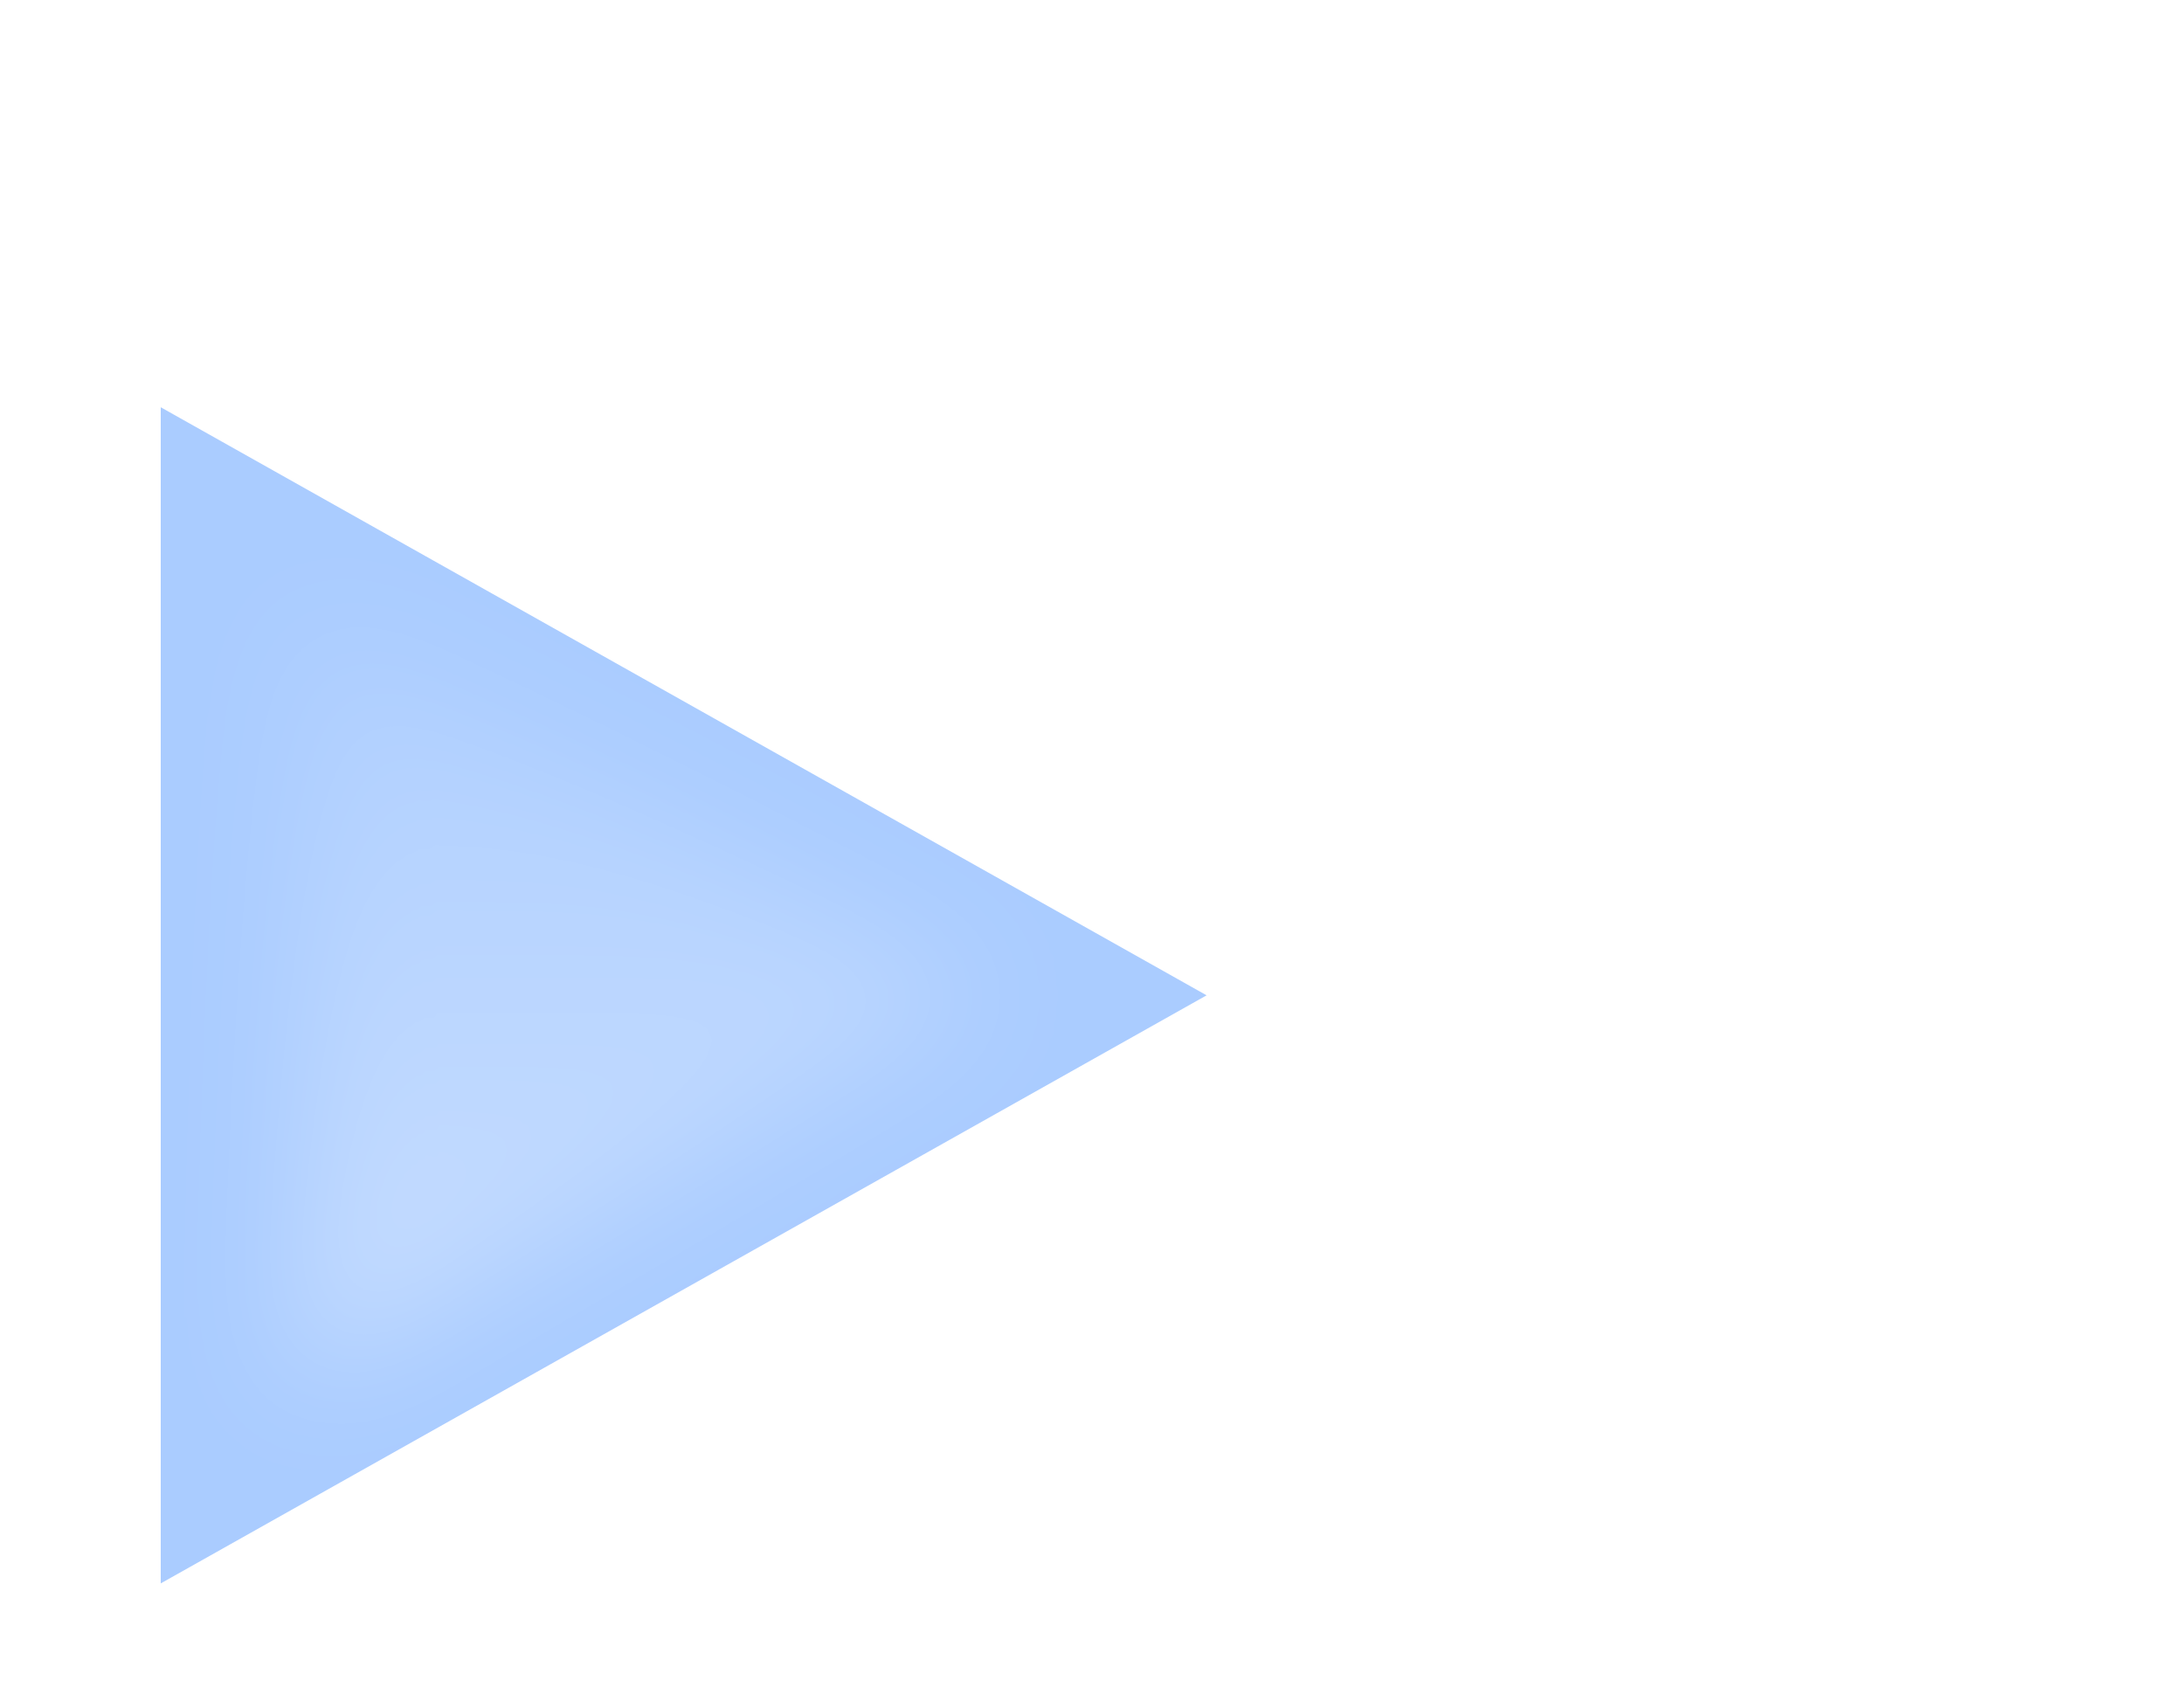
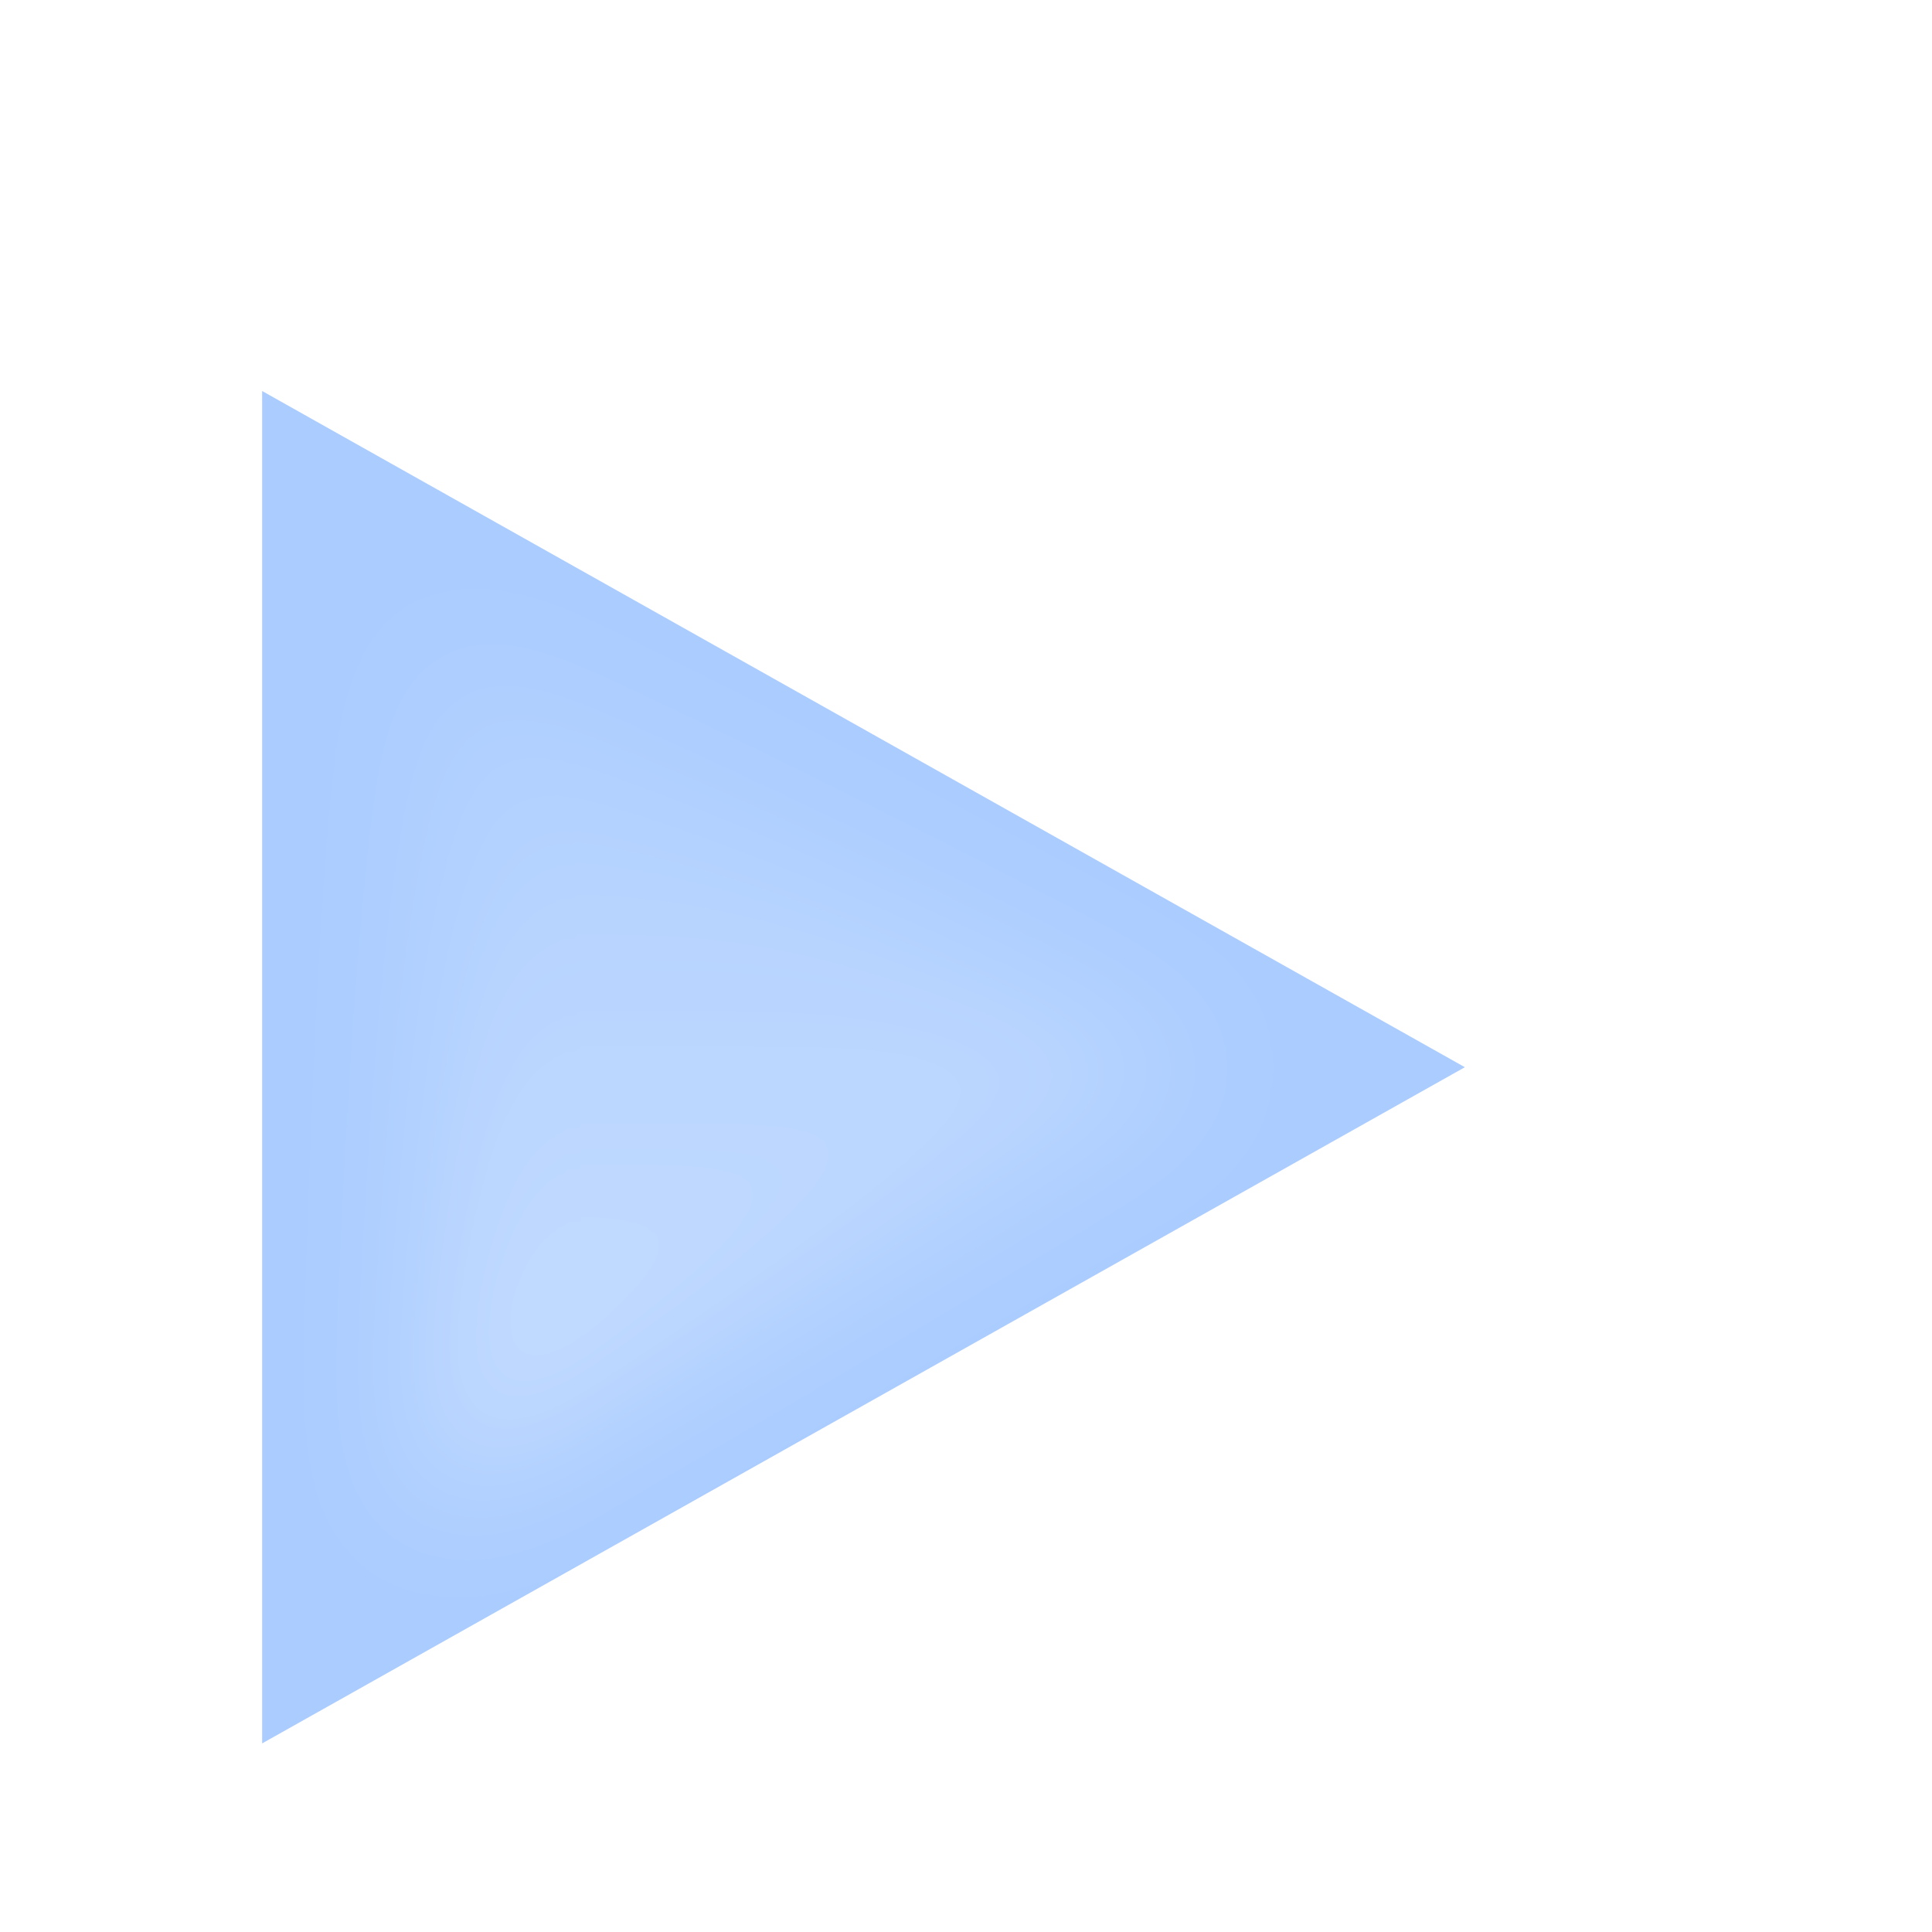
- <svg xmlns="http://www.w3.org/2000/svg" xmlns:xlink="http://www.w3.org/1999/xlink" width="1300" height="1000" id="svg2" version="1.1">
+ <svg xmlns="http://www.w3.org/2000/svg" xmlns:xlink="http://www.w3.org/1999/xlink" width="1000" height="1000" id="svg2" version="1.1">
  <defs id="defs4">
    <linearGradient id="linearGradient4277">
      <stop style="stop-color:#ffffff;stop-opacity:1;" offset="0" id="stop4279" />
      <stop style="stop-color:#ffffff;stop-opacity:0;" offset="1" id="stop4281" />
    </linearGradient>
    <linearGradient id="linearGradient4219">
      <stop style="stop-color:#ffffff;stop-opacity:1;" offset="0" id="stop4221" />
      <stop style="stop-color:#ffffff;stop-opacity:0;" offset="1" id="stop4223" />
    </linearGradient>
    <linearGradient id="linearGradient3625">
      <stop style="stop-color:#ffffff;stop-opacity:1;" offset="0" id="stop3627" />
      <stop style="stop-color:#ffffff;stop-opacity:0;" offset="1" id="stop3629" />
    </linearGradient>
    <linearGradient xlink:href="#linearGradient3625" id="linearGradient3631" x1="-274.272" y1="34.445" x2="334.303" y2="34.445" gradientUnits="userSpaceOnUse" />
    <linearGradient xlink:href="#linearGradient3625" id="linearGradient3206" gradientUnits="userSpaceOnUse" x1="-274.272" y1="34.445" x2="334.303" y2="34.445" gradientTransform="translate(769.4947,0)" />
    <linearGradient xlink:href="#linearGradient3625" id="linearGradient4041" x1="-223.374" y1="34.7" x2="283.421" y2="34.7" gradientUnits="userSpaceOnUse" />
    <linearGradient xlink:href="#linearGradient3625" id="linearGradient4043" gradientUnits="userSpaceOnUse" x1="-223.374" y1="34.7" x2="283.421" y2="34.7" />
    <linearGradient xlink:href="#linearGradient3625" id="linearGradient4045" gradientUnits="userSpaceOnUse" x1="-223.374" y1="34.7" x2="283.421" y2="34.7" />
    <linearGradient xlink:href="#linearGradient3625" id="linearGradient4077" gradientUnits="userSpaceOnUse" x1="-223.374" y1="34.7" x2="283.421" y2="34.7" />
    <linearGradient xlink:href="#linearGradient3625" id="linearGradient4079" gradientUnits="userSpaceOnUse" x1="-223.374" y1="34.7" x2="283.421" y2="34.7" />
    <linearGradient xlink:href="#linearGradient3625" id="linearGradient4081" gradientUnits="userSpaceOnUse" x1="-223.374" y1="34.7" x2="283.421" y2="34.7" />
    <linearGradient xlink:href="#linearGradient3625" id="linearGradient4084" gradientUnits="userSpaceOnUse" x1="-223.374" y1="34.7" x2="283.421" y2="34.7" gradientTransform="translate(-33.67297,35.35662)" />
    <linearGradient xlink:href="#linearGradient3625" id="linearGradient4087" gradientUnits="userSpaceOnUse" x1="-223.374" y1="34.7" x2="283.421" y2="34.7" gradientTransform="translate(-33.67297,35.35662)" />
    <linearGradient xlink:href="#linearGradient3625" id="linearGradient4091" gradientUnits="userSpaceOnUse" gradientTransform="translate(-33.67297,35.35662)" x1="-223.374" y1="34.7" x2="283.421" y2="34.7" />
    <linearGradient xlink:href="#linearGradient3625" id="linearGradient4095" gradientUnits="userSpaceOnUse" gradientTransform="translate(-33.67297,35.35662)" x1="-223.374" y1="34.7" x2="283.421" y2="34.7" />
    <linearGradient xlink:href="#linearGradient3625" id="linearGradient4099" gradientUnits="userSpaceOnUse" gradientTransform="translate(-33.67297,35.35662)" x1="-223.374" y1="34.7" x2="283.421" y2="34.7" />
    <linearGradient xlink:href="#linearGradient3625" id="linearGradient4103" gradientUnits="userSpaceOnUse" gradientTransform="translate(-33.67297,35.35662)" x1="-223.374" y1="34.7" x2="283.421" y2="34.7" />
    <linearGradient xlink:href="#linearGradient3625" id="linearGradient4107" gradientUnits="userSpaceOnUse" gradientTransform="translate(-33.67297,35.35662)" x1="-223.374" y1="34.7" x2="283.421" y2="34.7" />
    <linearGradient xlink:href="#linearGradient3625" id="linearGradient4111" gradientUnits="userSpaceOnUse" gradientTransform="translate(-33.67297,35.35662)" x1="-223.374" y1="34.7" x2="283.421" y2="34.7" />
    <linearGradient xlink:href="#linearGradient3625" id="linearGradient4115" gradientUnits="userSpaceOnUse" gradientTransform="translate(-33.67297,35.35662)" x1="-223.374" y1="34.7" x2="283.421" y2="34.7" />
    <linearGradient xlink:href="#linearGradient3625" id="linearGradient4119" gradientUnits="userSpaceOnUse" gradientTransform="translate(-33.67297,35.35662)" x1="-223.374" y1="34.7" x2="283.421" y2="34.7" />
    <linearGradient xlink:href="#linearGradient3625" id="linearGradient4123" gradientUnits="userSpaceOnUse" gradientTransform="translate(-33.67297,35.35662)" x1="-223.374" y1="34.7" x2="283.421" y2="34.7" />
    <linearGradient xlink:href="#linearGradient3625" id="linearGradient4127" gradientUnits="userSpaceOnUse" gradientTransform="translate(-33.67297,35.35662)" x1="-223.374" y1="34.7" x2="283.421" y2="34.7" />
    <linearGradient xlink:href="#linearGradient3625" id="linearGradient4131" gradientUnits="userSpaceOnUse" gradientTransform="translate(-33.67297,35.35662)" x1="-223.374" y1="34.7" x2="283.421" y2="34.7" />
    <linearGradient xlink:href="#linearGradient3625" id="linearGradient4135" gradientUnits="userSpaceOnUse" gradientTransform="translate(-33.67297,35.35662)" x1="-223.374" y1="34.7" x2="283.421" y2="34.7" />
    <linearGradient xlink:href="#linearGradient3625" id="linearGradient4139" gradientUnits="userSpaceOnUse" gradientTransform="translate(-33.67297,35.35662)" x1="-223.374" y1="34.7" x2="283.421" y2="34.7" />
    <linearGradient xlink:href="#linearGradient3625" id="linearGradient4143" gradientUnits="userSpaceOnUse" gradientTransform="translate(-33.67297,35.35662)" x1="-223.374" y1="34.7" x2="283.421" y2="34.7" />
    <linearGradient xlink:href="#linearGradient3625" id="linearGradient4149" gradientUnits="userSpaceOnUse" gradientTransform="translate(-33.67297,35.35662)" x1="-181.283" y1="51.536" x2="246.026" y2="51.536" />
    <linearGradient xlink:href="#linearGradient3625" id="linearGradient4151" gradientUnits="userSpaceOnUse" gradientTransform="translate(-33.67297,35.35662)" x1="-12.918" y1="-91.574" x2="71.281" y2="-91.574" />
    <linearGradient xlink:href="#linearGradient3625" id="linearGradient4154" gradientUnits="userSpaceOnUse" gradientTransform="translate(0.125176,0.013274)" x1="-12.918" y1="-91.574" x2="71.281" y2="-91.574" />
    <linearGradient xlink:href="#linearGradient3625" id="linearGradient4157" gradientUnits="userSpaceOnUse" gradientTransform="translate(0.1251764,0.013274)" x1="-181.283" y1="51.536" x2="246.026" y2="51.536" />
    <linearGradient xlink:href="#linearGradient3625" id="linearGradient4195" gradientUnits="userSpaceOnUse" gradientTransform="translate(0.1251764,0.013274)" x1="-181.283" y1="51.536" x2="246.026" y2="51.536" />
    <linearGradient xlink:href="#linearGradient3625" id="linearGradient4197" gradientUnits="userSpaceOnUse" gradientTransform="translate(0.125176,0.013274)" x1="-12.918" y1="-91.574" x2="71.281" y2="-91.574" />
    <linearGradient xlink:href="#linearGradient4219" id="linearGradient4225" x1="-201.571" y1="-169.863" x2="261.617" y2="-169.863" gradientUnits="userSpaceOnUse" />
    <linearGradient xlink:href="#linearGradient4277" id="linearGradient4283" x1="-263.335" y1="116.458" x2="323.381" y2="116.458" gradientUnits="userSpaceOnUse" />
    <linearGradient xlink:href="#linearGradient4219-3" id="linearGradient3960" x1="-159.387" y1="34.7" x2="219.434" y2="34.7" gradientUnits="userSpaceOnUse" gradientTransform="matrix(0.8222222,0,0,0.8222222,-7.929695,6.168856)" />
    <linearGradient id="linearGradient4219-3">
      <stop style="stop-color:#ffffff;stop-opacity:1;" offset="0" id="stop4221-1" />
      <stop style="stop-color:#ffffff;stop-opacity:0;" offset="1" id="stop4223-6" />
    </linearGradient>
-     <filter color-interpolation-filters="sRGB" id="filter4026" x="-0.206" width="1.413" y="-0.184" height="1.367">
+     <filter id="filter4026" x="-0.206" width="1.413" y="-0.184" height="1.367" style="color-interpolation-filters:sRGB">
      <feGaussianBlur stdDeviation="26.799" id="feGaussianBlur4028" />
    </filter>
    <linearGradient y2="34.7" x2="219.434" y1="34.7" x1="-159.387" gradientTransform="matrix(0.8222222,0,0,0.8222222,-7.929695,6.168856)" gradientUnits="userSpaceOnUse" id="linearGradient4053" xlink:href="#linearGradient4219-3" />
    <linearGradient xlink:href="#linearGradient4219-3" id="linearGradient3173" gradientUnits="userSpaceOnUse" gradientTransform="matrix(0.8222222,0,0,0.8222222,-7.929695,6.168856)" x1="35.373" y1="343.303" x2="35.373" y2="-273.911" />
  </defs>
  <g id="layer1" transform="translate(464.1618,464.0324)">
    <g id="g4082" transform="translate(0,1.552561)">
      <g id="g4060" transform="matrix(1.507483,0,0,1.507483,-9.421223,-17.89429)">
-         <g id="g3165" transform="matrix(0,-1.090119,1.090118,0,-142.9388,128.7126)">
-           <path id="rect3181" d="M 243.005,-87.372 30.023,291.449 -182.958,-87.372 z" style="opacity:0.4;fill:#2a7fff;fill-opacity:1;stroke:none" />
+         <g id="g3165" transform="matrix(0,-1.090119,1.090118,0,-116.4045,102.1783)">
+           <path id="rect3181" d="M 243.005,-87.372 30.023,291.449 -182.958,-87.372 Z" style="opacity:0.4;fill:#2a7fff;fill-opacity:1;stroke:none" />
          <path transform="matrix(0,0.8095669,-0.8095669,0,58.11501,75.2066)" style="opacity:0.4;fill:url(#linearGradient3173);fill-opacity:1;stroke:none;filter:url(#filter4026)" d="m -138.982,-140.418 311.475,175.118 -311.475,175.118 z" id="path3952" />
        </g>
      </g>
    </g>
  </g>
</svg>
